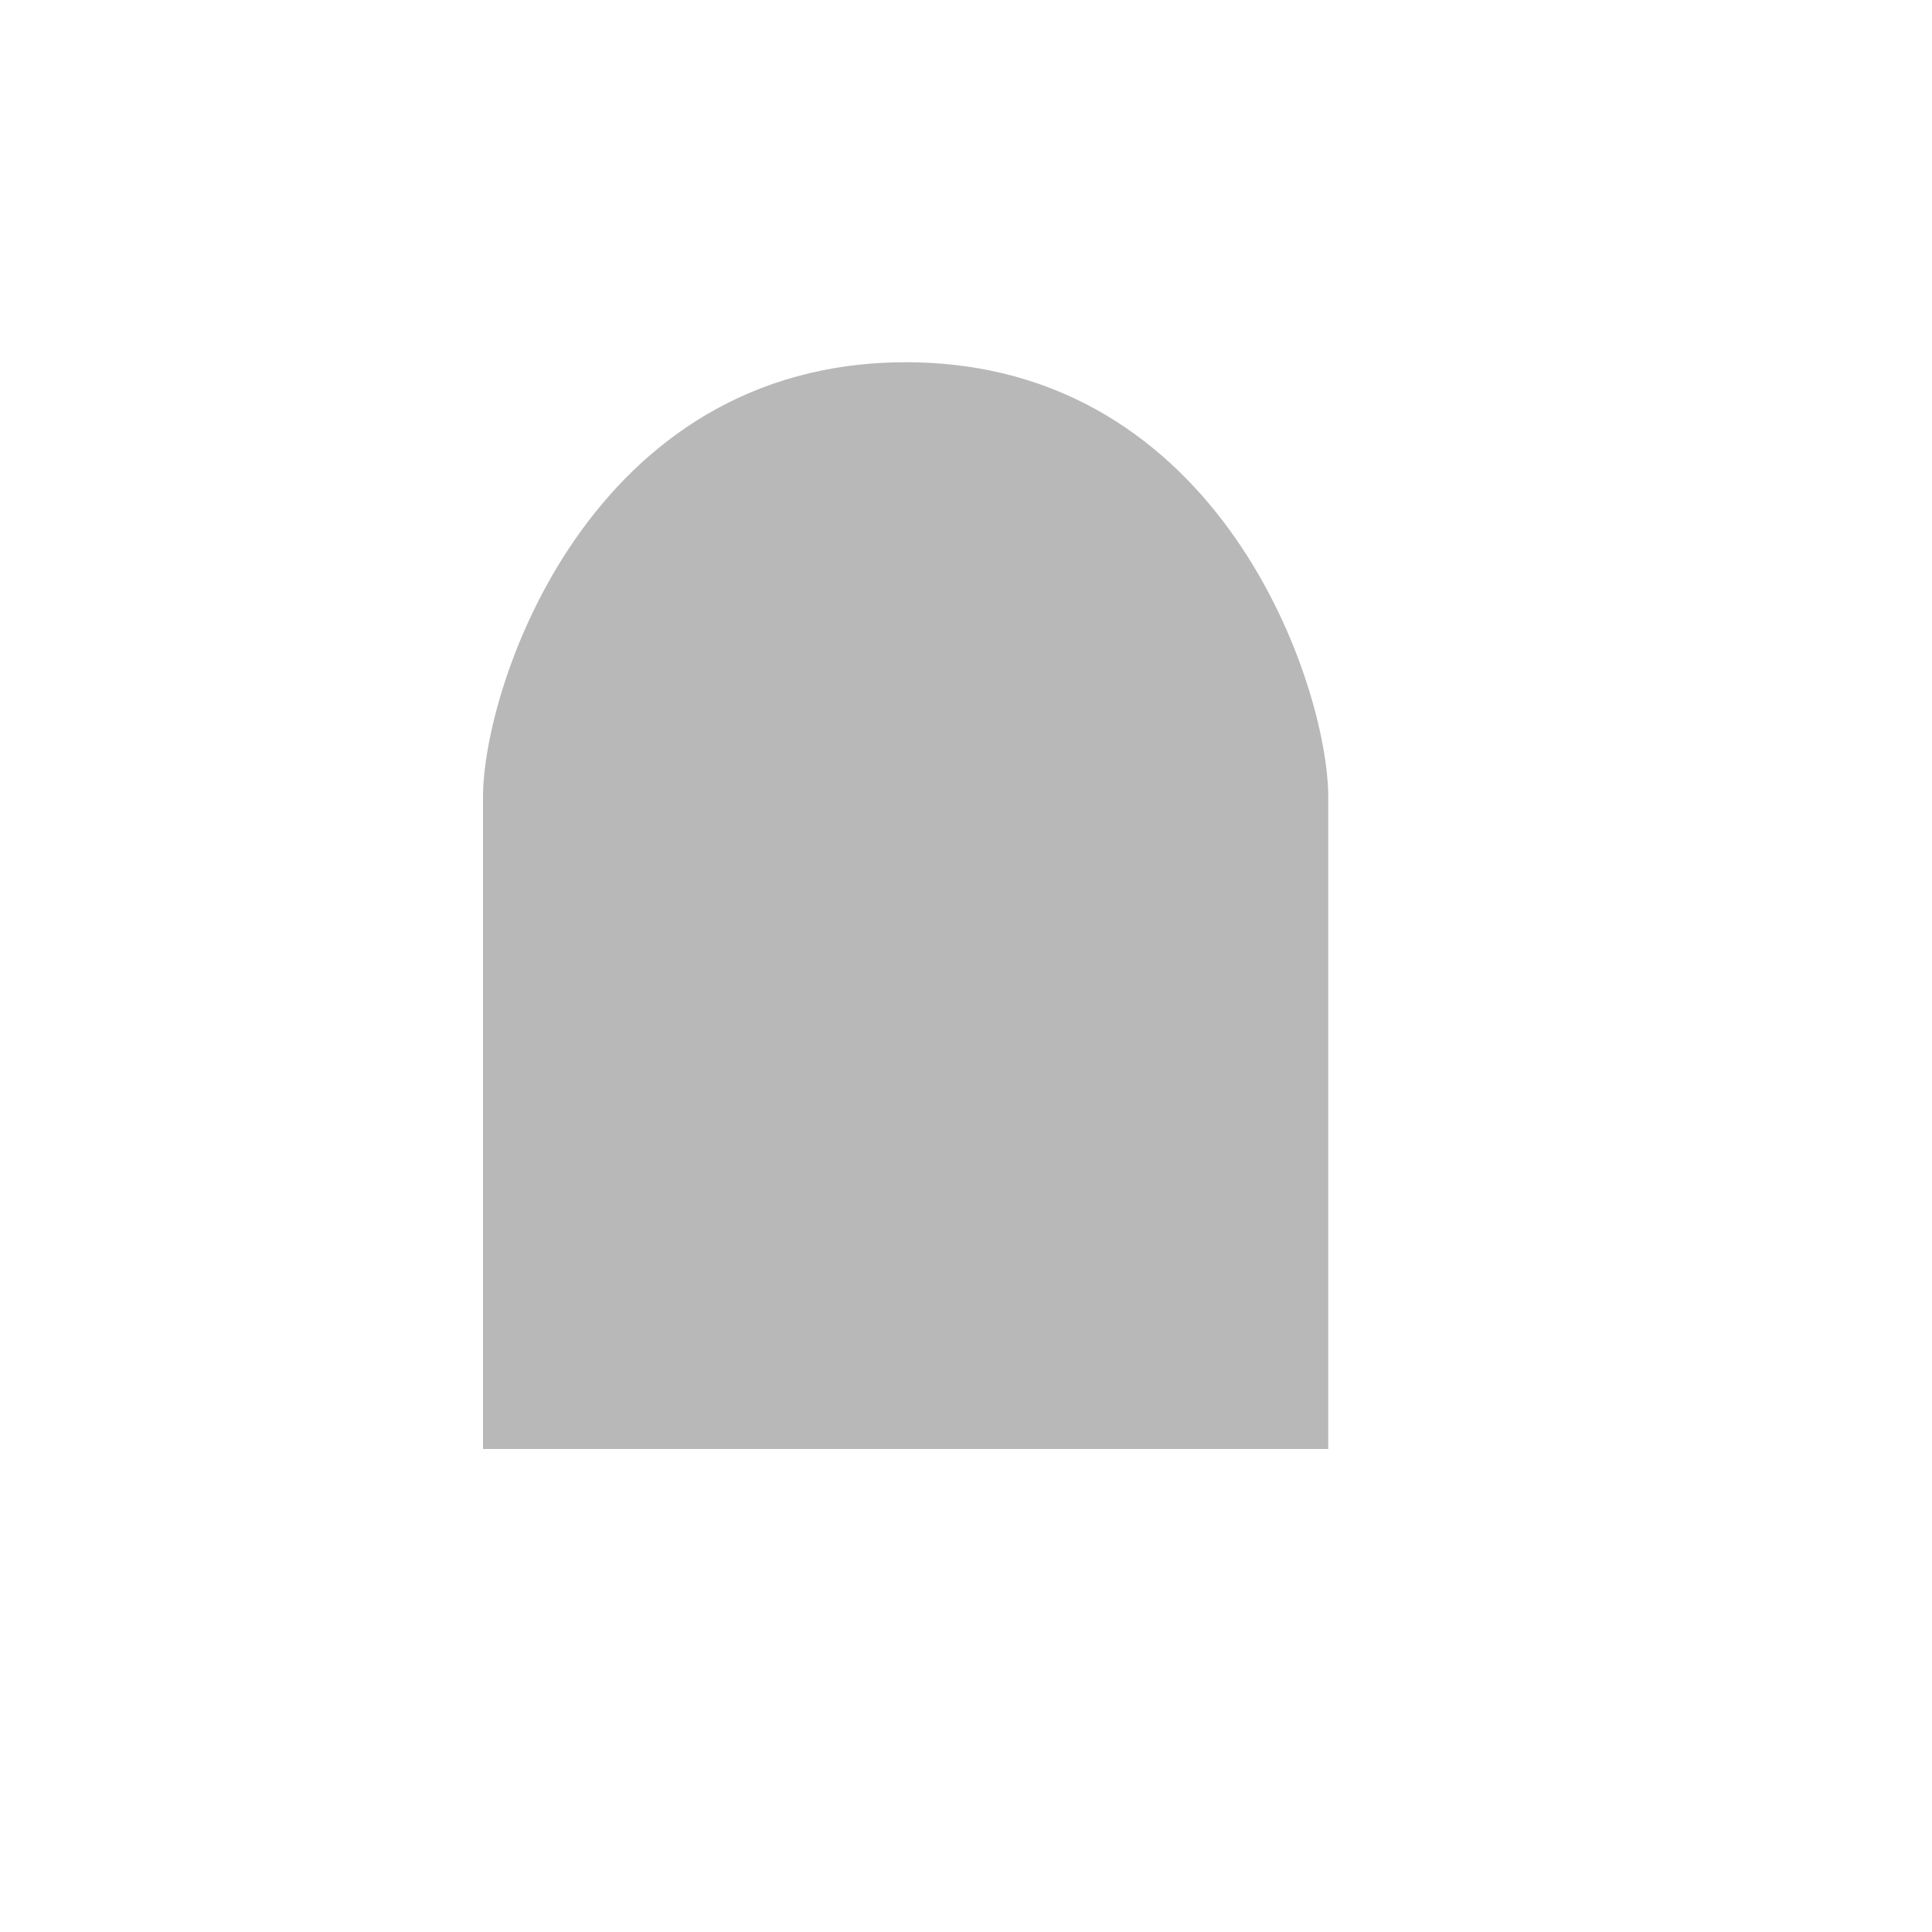
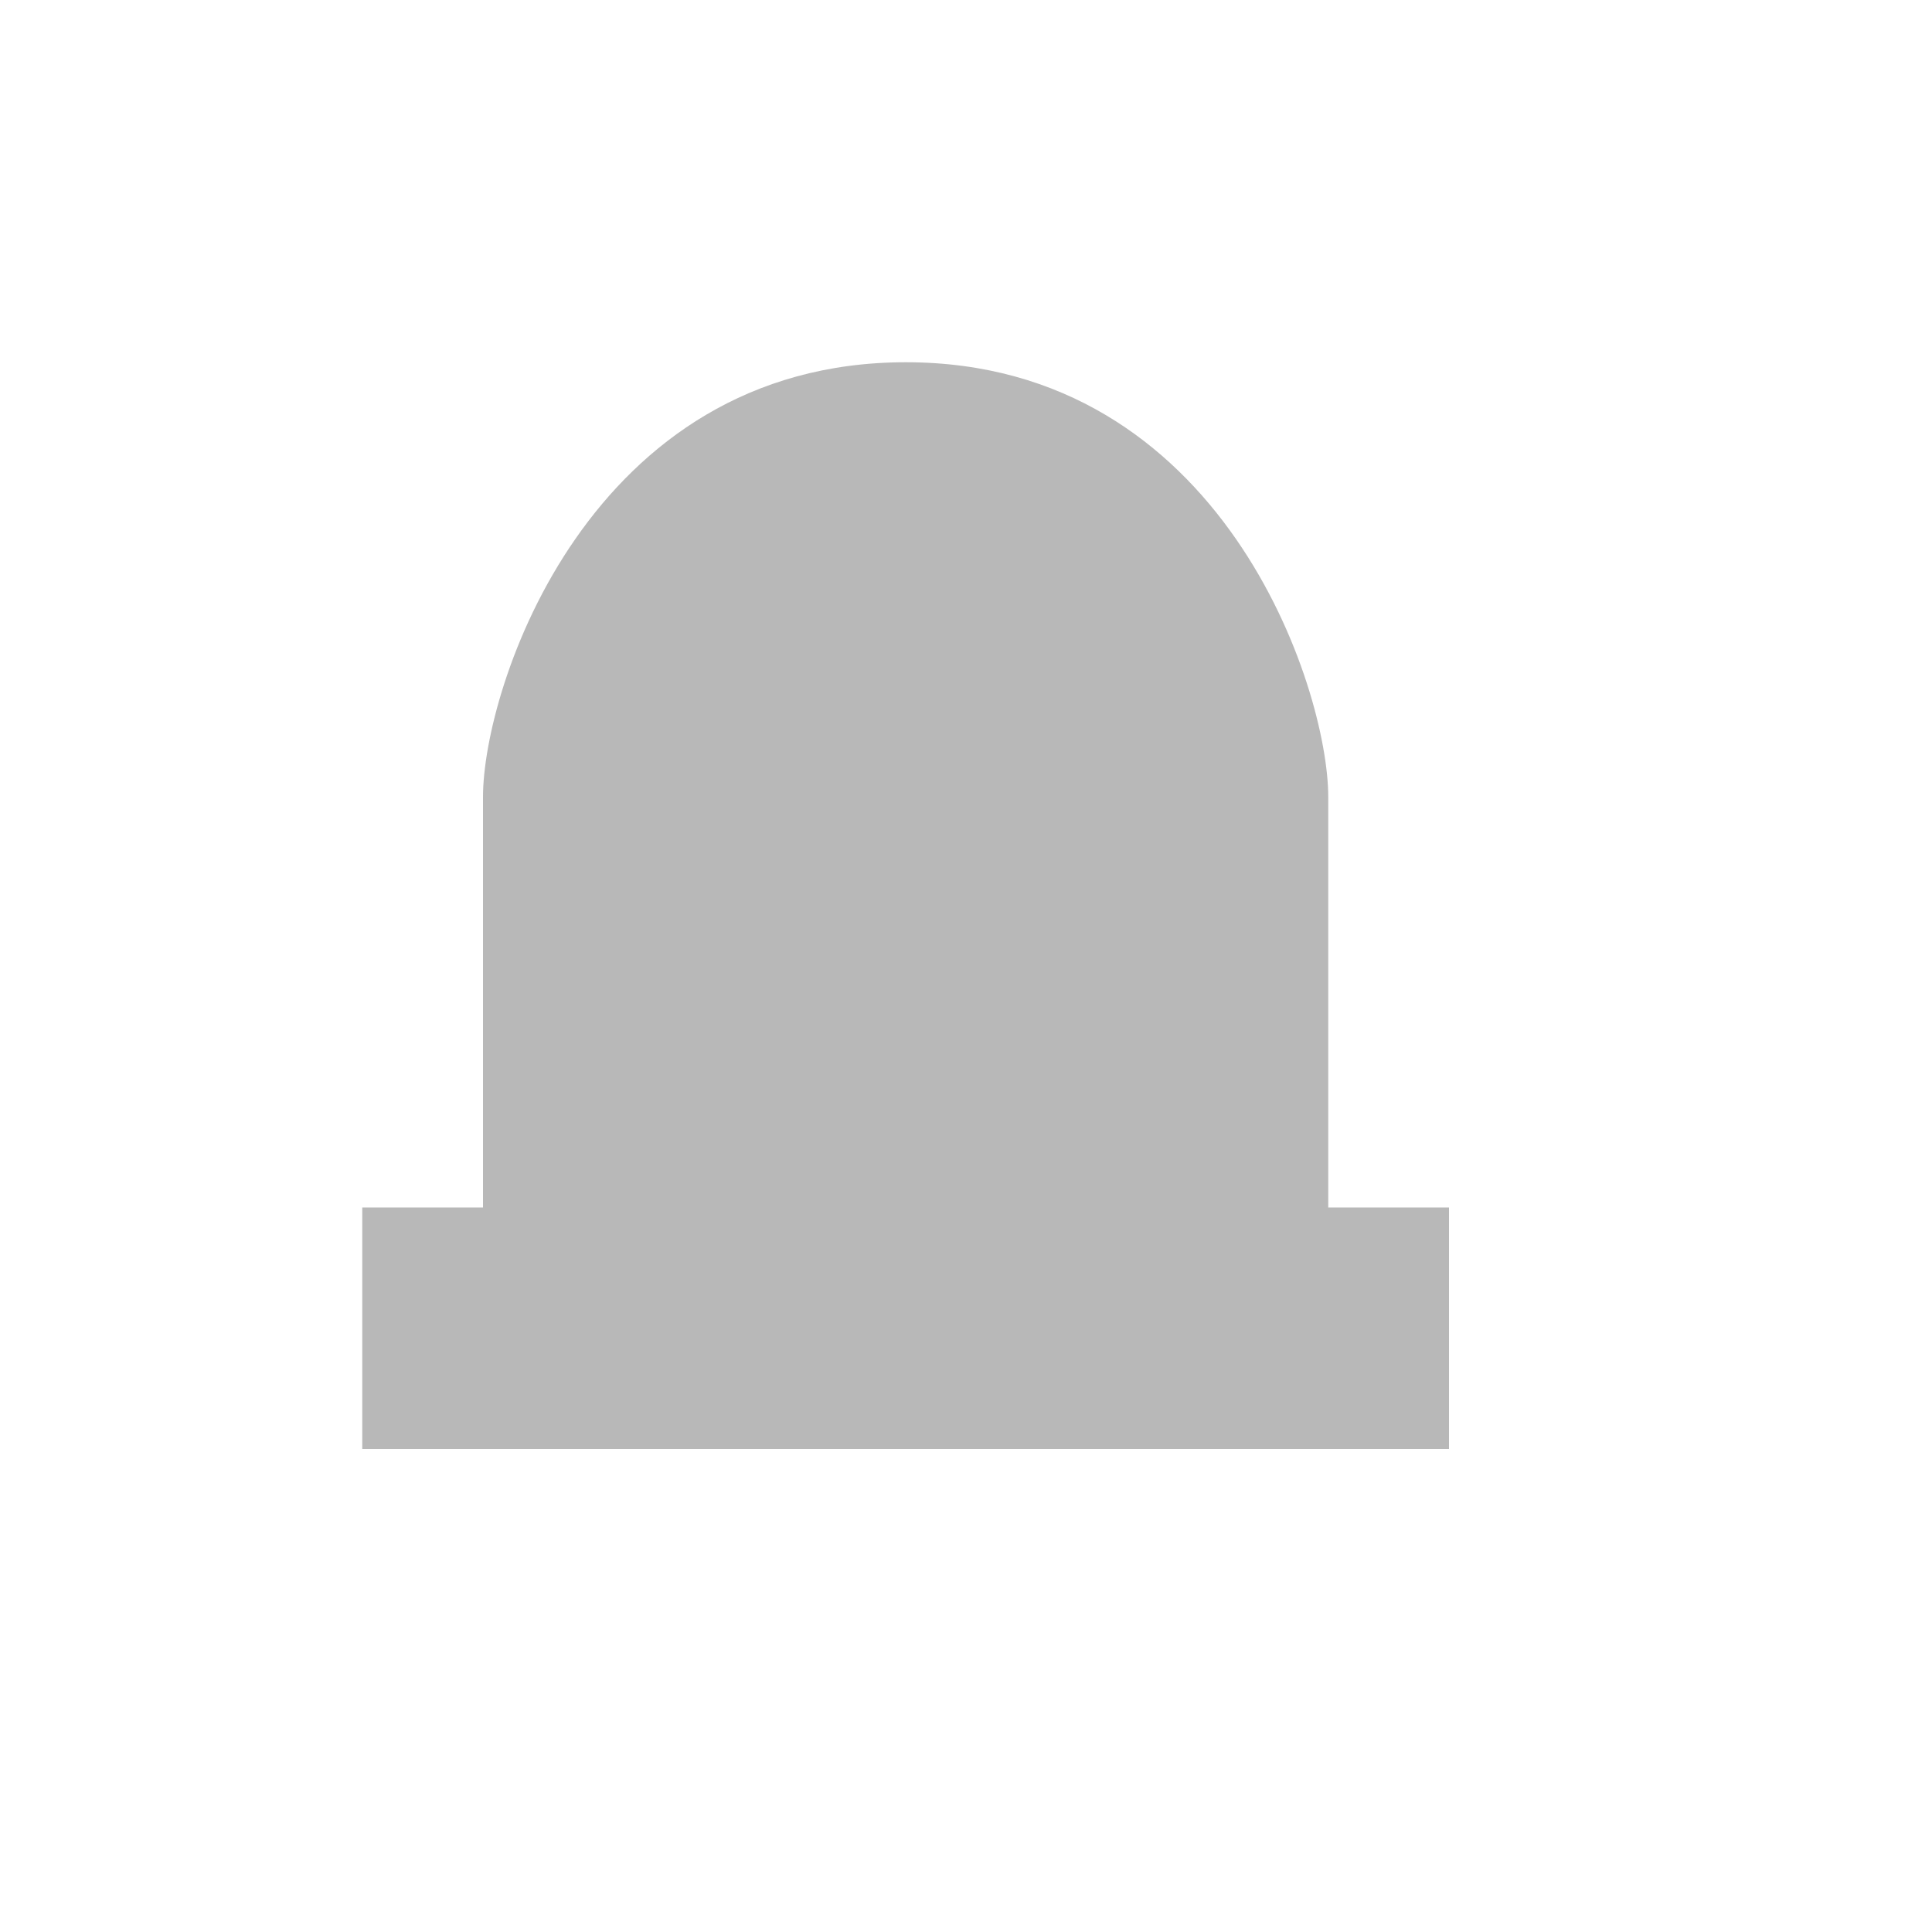
- <svg xmlns="http://www.w3.org/2000/svg" width="16" height="16">
-   <path d="M7.502 3C4.876 3 4 5.697 4 6.599V12h7V6.6c0-.903-.876-3.6-3.498-3.6z" fill="#b8b8b8" />
-   <rect width="13" height="13" ry="0" fill="none" x="1" y="1" />
+ <svg xmlns="http://www.w3.org/2000/svg" width="16" height="16" version="1.1" id="svg868">
+   <defs id="defs872" />
+   <path d="M7.502 3C4.876 3 4 5.697 4 6.599V12h7V6.6c0-.903-.876-3.6-3.498-3.6z" fill="#b8b8b8" id="path864" />
+   <rect width="13" height="13" ry="0" fill="none" x="1" y="1" id="rect866" />
+   <rect style="fill:#b8b8b8;fill-opacity:1;stroke:none;stroke-width:3;stroke-linecap:round;stroke-linejoin:round;stroke-opacity:0.5" id="rect1439" width="9" height="2" x="3" y="10" />
</svg>
